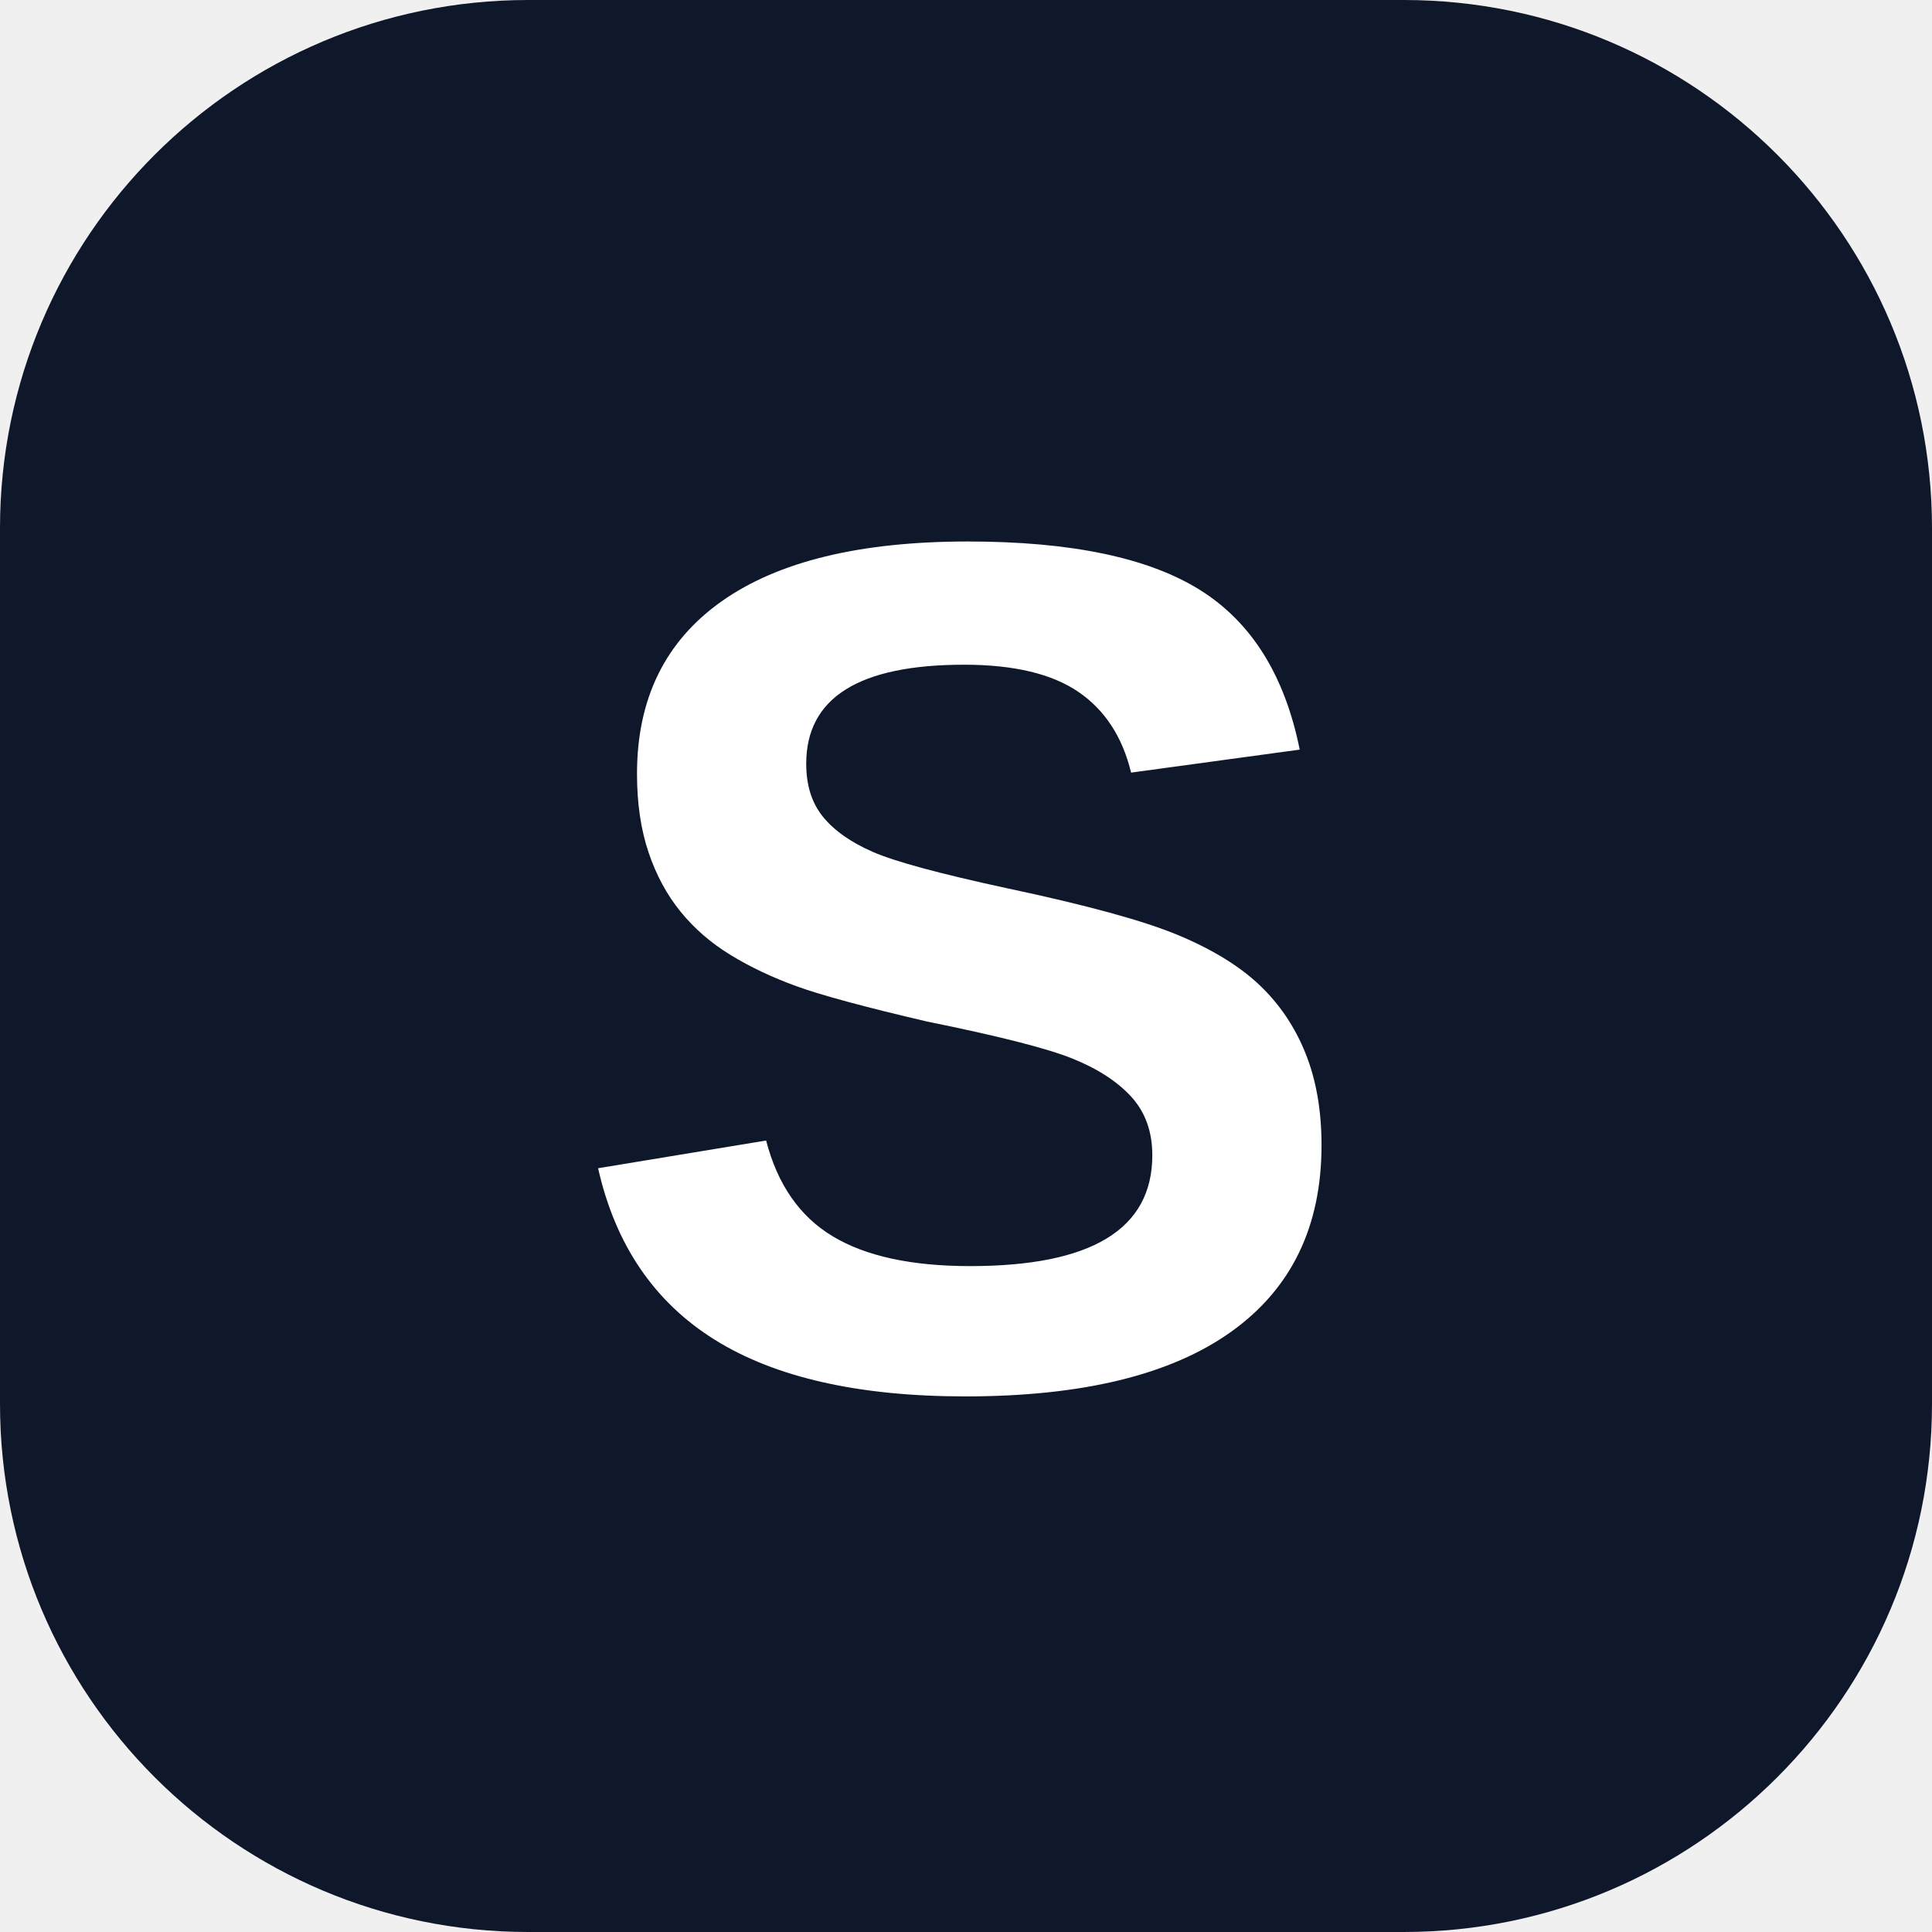
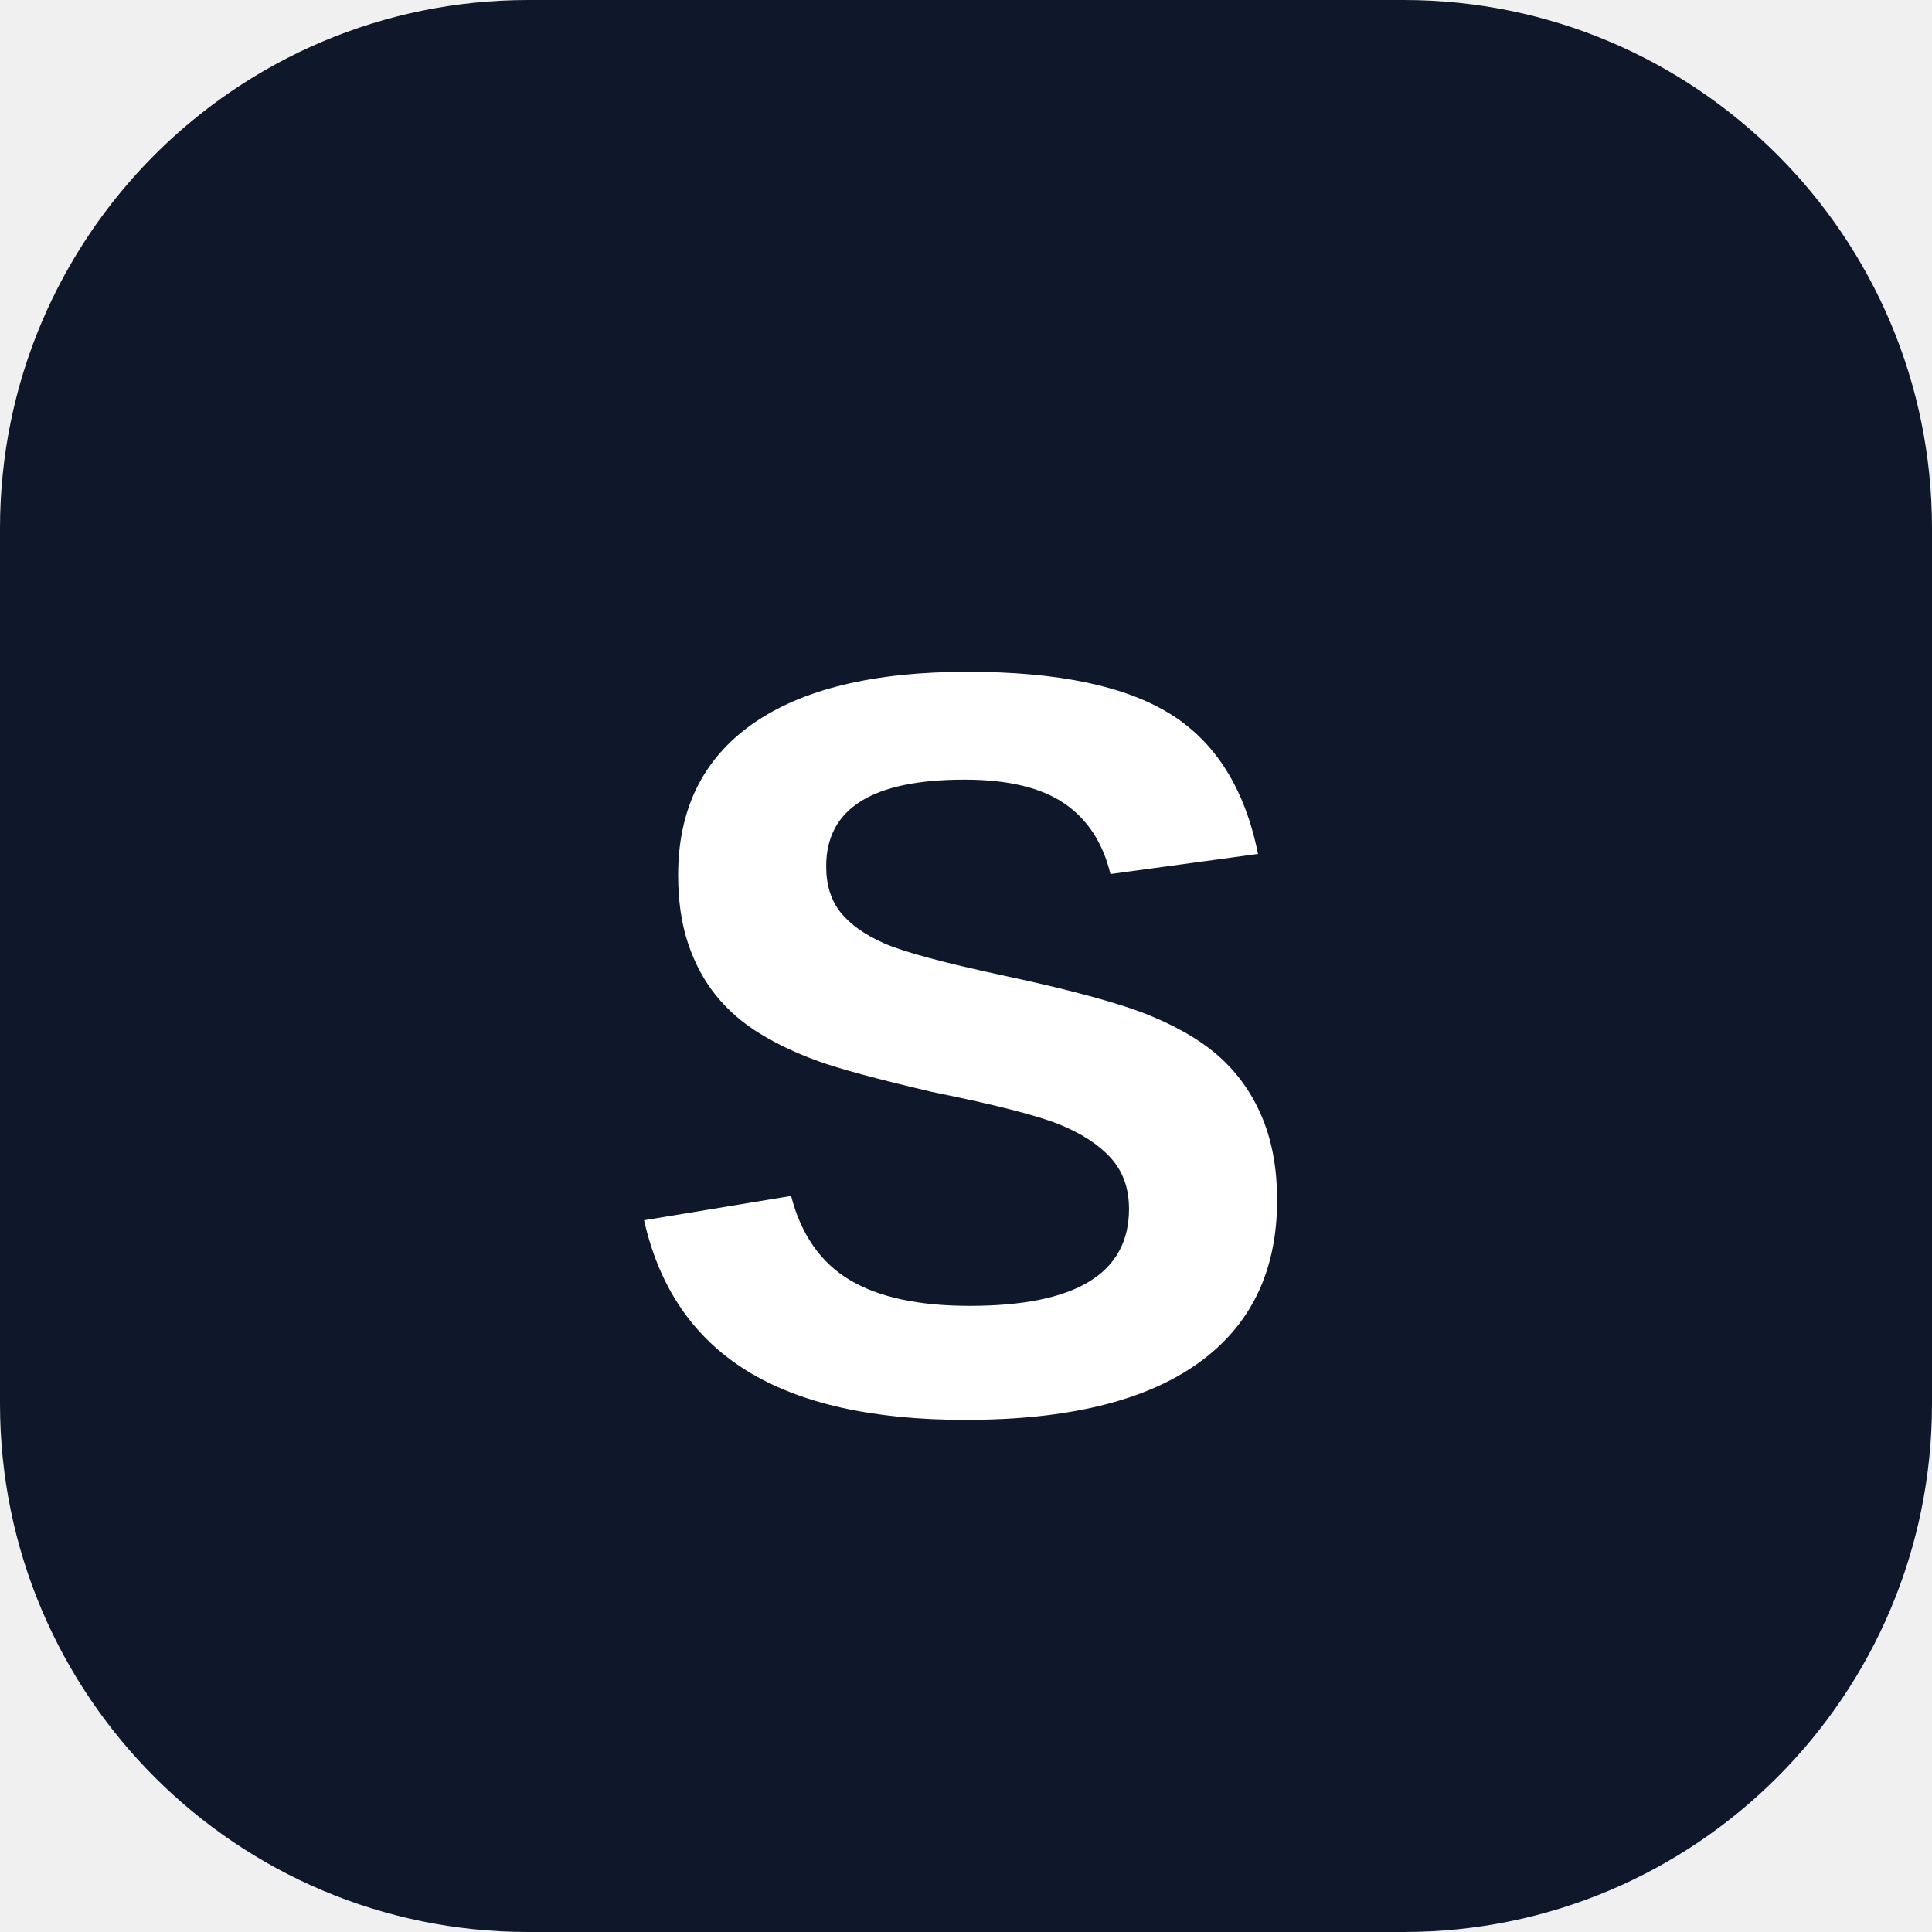
<svg xmlns="http://www.w3.org/2000/svg" width="512" height="512" viewBox="0 0 512 512" fill="none">
  <rect width="512" height="512" rx="140" fill="#0F172A" />
-   <path d="M256 120C180.89 120 120 180.89 120 256C120 331.11 180.89 392 256 392H296V440C296 462.09 313.91 480 336 480C358.09 480 376 462.09 376 440V336C376 313.91 358.09 296 336 296H256C233.91 296 216 278.09 216 256C216 233.91 233.91 216 256 216H336V168C336 145.91 318.09 128 296 128H256Z" fill="white" style="display:none" />
-   <text x="50%" y="50%" dominant-baseline="central" text-anchor="middle" font-family="Arial, Helvetica, sans-serif" font-weight="900" font-size="320" fill="white">S</text>
+   <text x="50%" y="54%" dominant-baseline="central" text-anchor="middle" font-family="Arial, Helvetica, sans-serif" font-weight="900" font-size="280" fill="white">S</text>
</svg>
